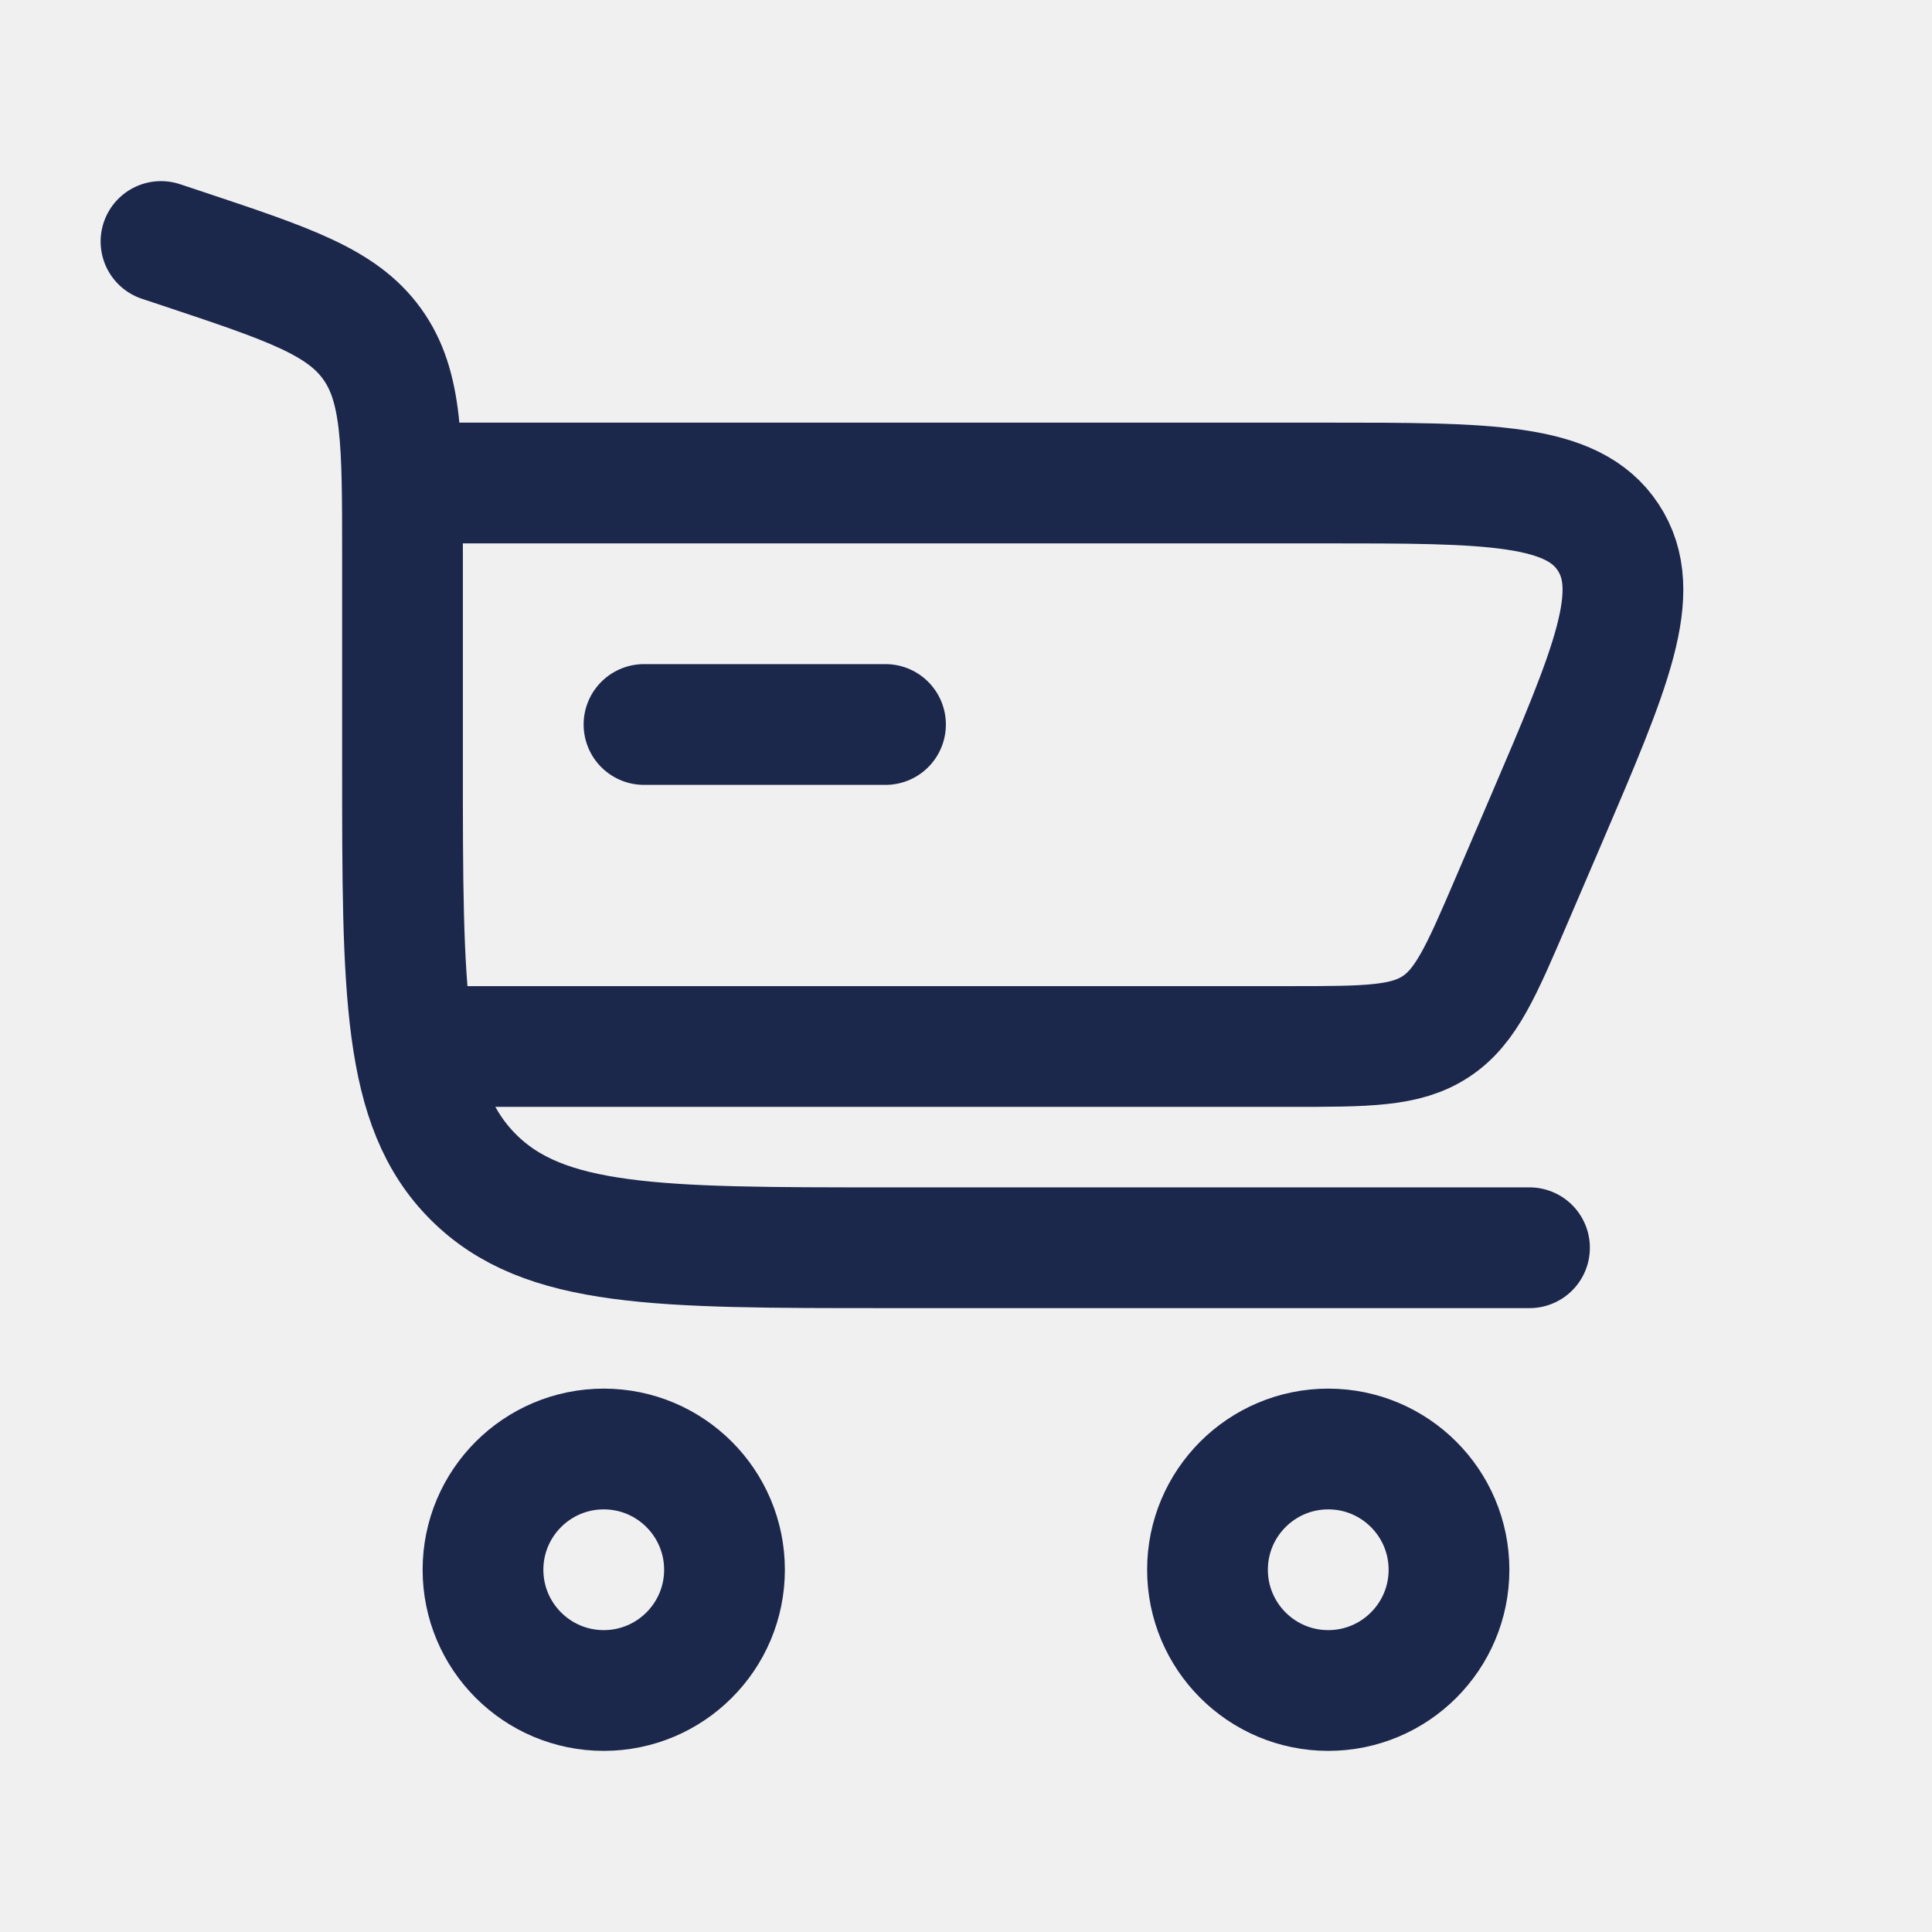
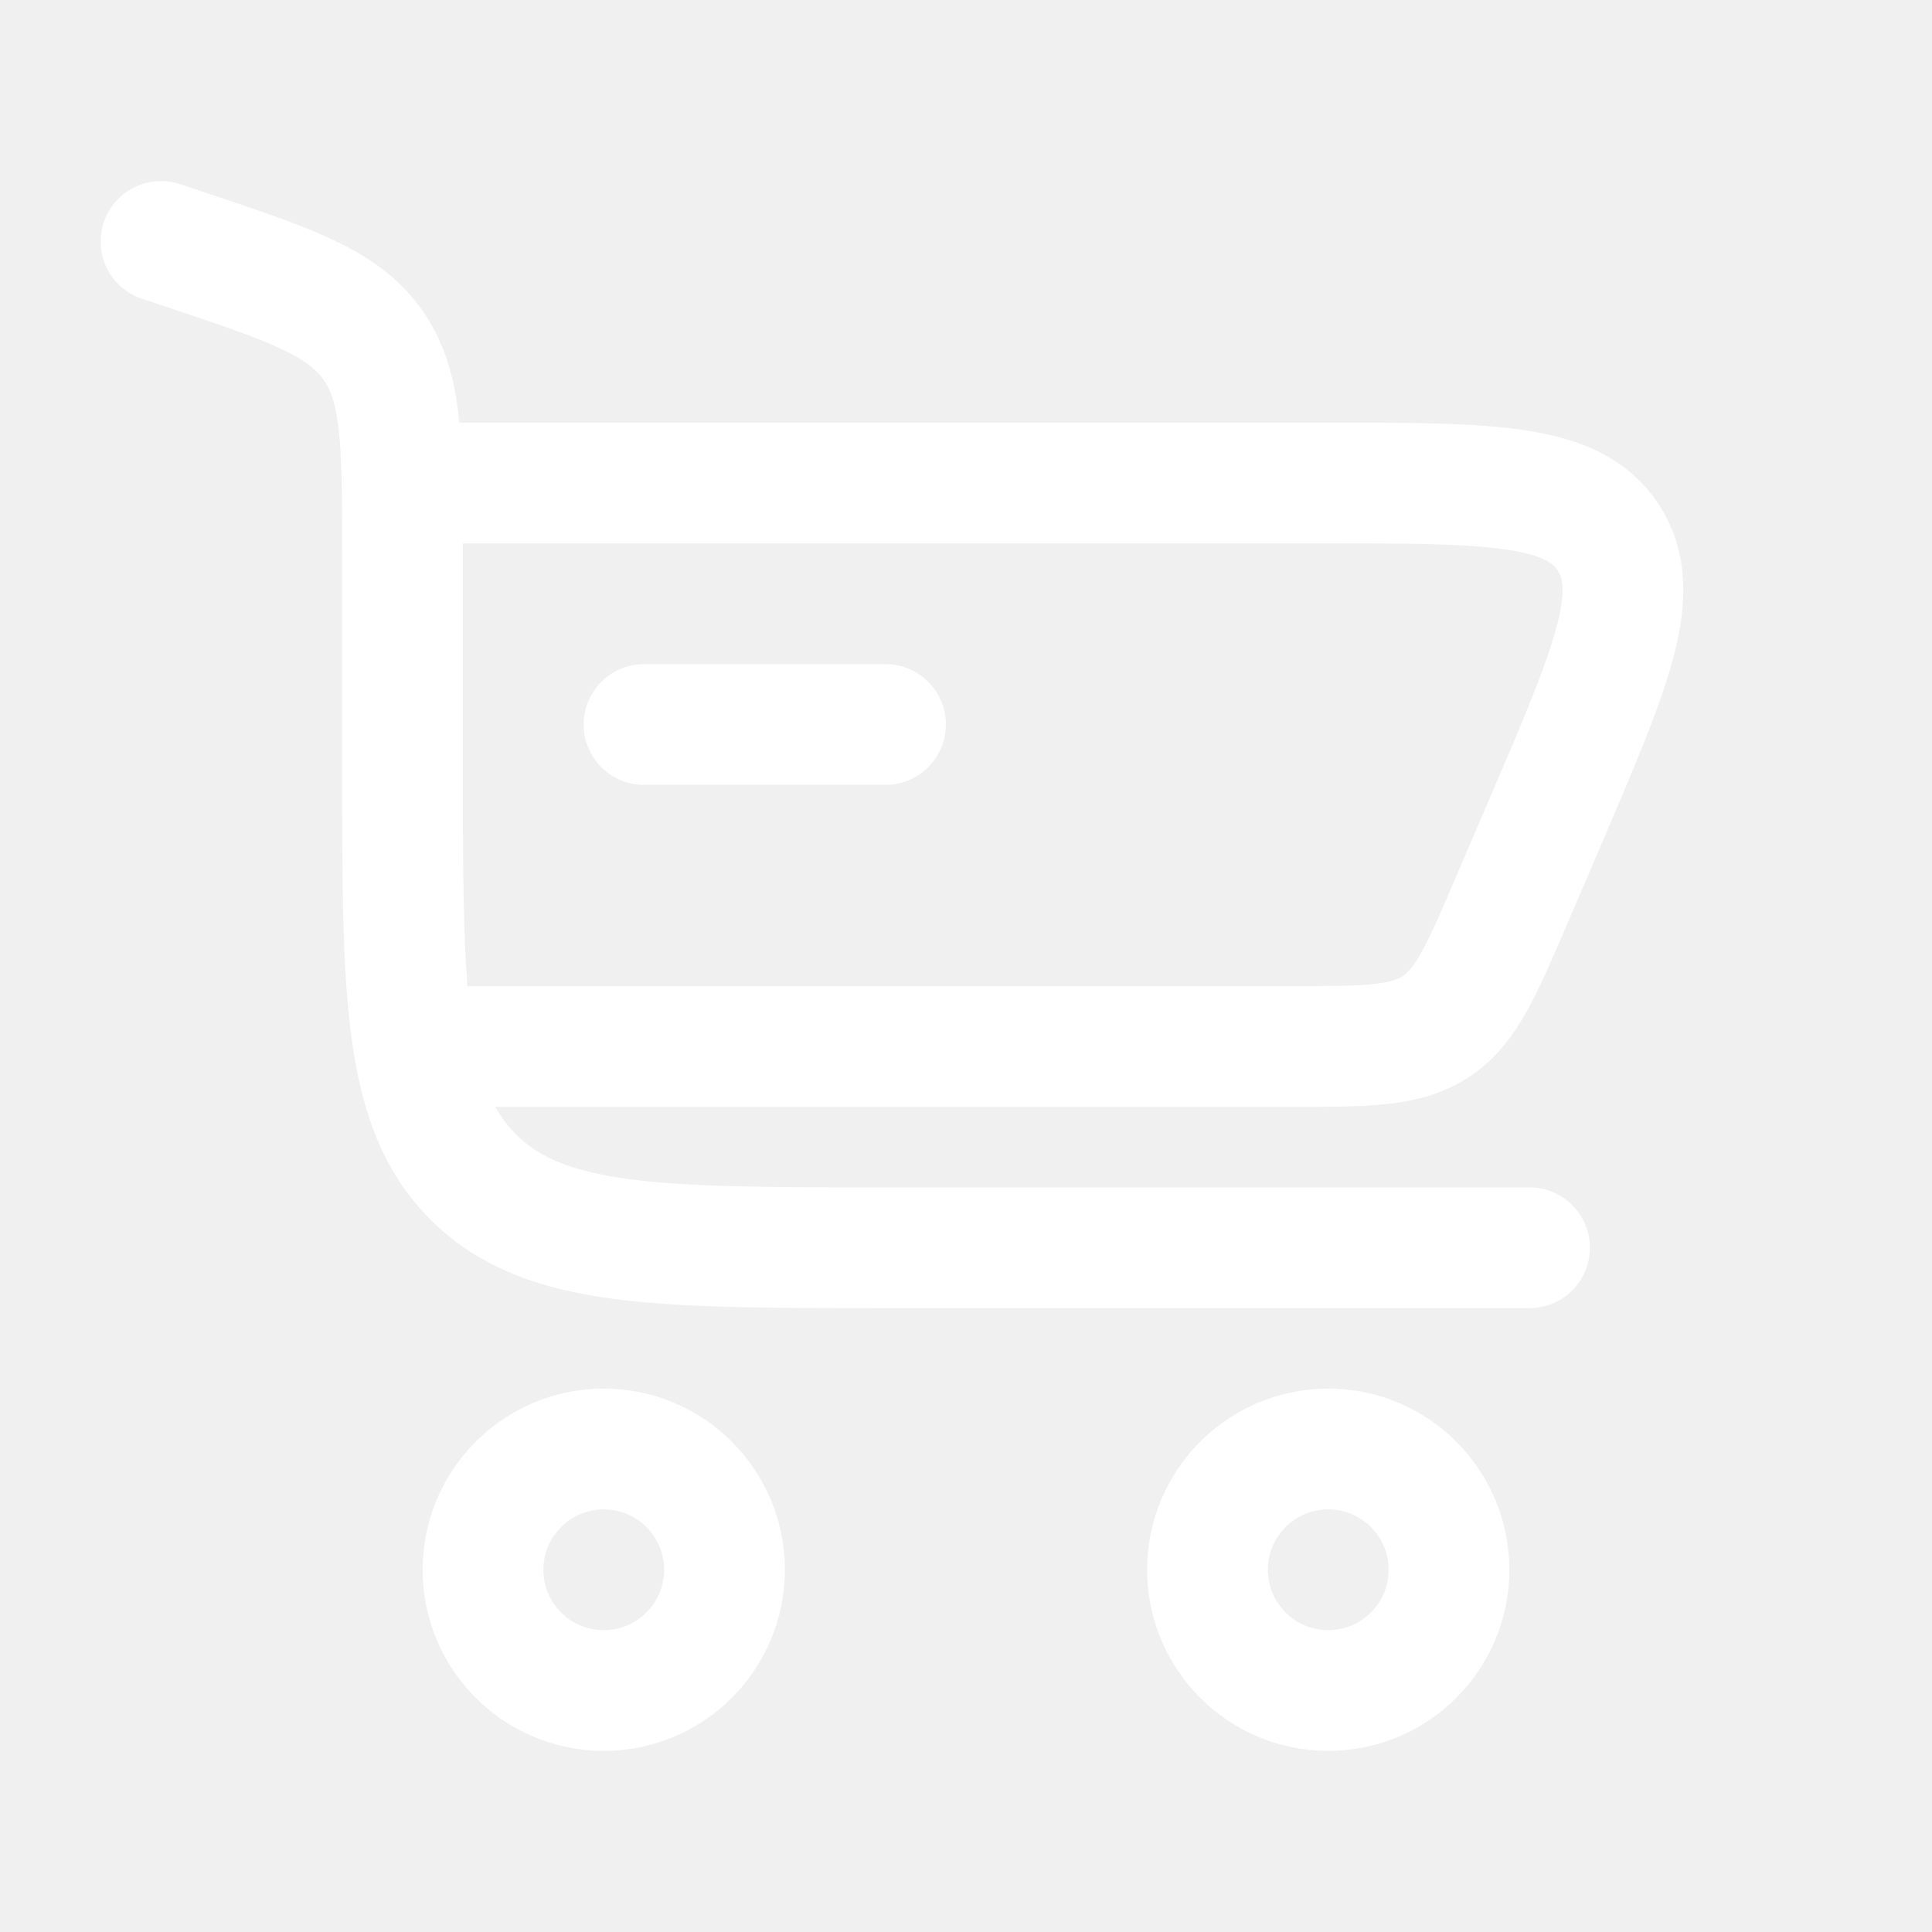
<svg xmlns="http://www.w3.org/2000/svg" width="800px" height="800px" viewBox="0 0 24 24" fill="none">
-   <path d="M2 3L2.265 3.088C3.585 3.528 4.245 3.748 4.622 4.272C5 4.796 5 5.492 5 6.883V9.5C5 12.328 5 13.743 5.879 14.621C6.757 15.5 8.172 15.5 11 15.5H19" stroke="#1C274C" stroke-width="1.5" stroke-linecap="round" />
-   <path d="M7.5 18C8.328 18 9 18.672 9 19.5C9 20.328 8.328 21 7.5 21C6.672 21 6 20.328 6 19.5C6 18.672 6.672 18 7.5 18Z" stroke="#1C274C" stroke-width="1.5" />
-   <path d="M16.5 18C17.328 18 18 18.672 18 19.5C18 20.328 17.328 21 16.5 21C15.672 21 15 20.328 15 19.5C15 18.672 15.672 18 16.5 18Z" stroke="#1C274C" stroke-width="1.5" />
-   <path d="M11 9H8" stroke="#1C274C" stroke-width="1.5" stroke-linecap="round" />
-   <path d="M5 6H16.45C18.505 6 19.533 6 19.977 6.674C20.422 7.349 20.017 8.293 19.208 10.182L18.779 11.182C18.401 12.064 18.212 12.505 17.837 12.752C17.461 13 16.981 13 16.022 13H5" stroke="#1C274C" stroke-width="1.5" />
+   <g id="SVGRepo_bgCarrier" stroke-width="0" />
+   <g id="SVGRepo_tracerCarrier" stroke-linecap="round" stroke-linejoin="round" />
+   <g id="SVGRepo_iconCarrier">
+     <path d="M2 3L2.265 3.088C3.585 3.528 4.245 3.748 4.622 4.272C5 4.796 5 5.492 5 6.883V9.5C5 12.328 5 13.743 5.879 14.621C6.757 15.5 8.172 15.5 11 15.5H19" stroke="#fff" stroke-width="1.5" stroke-linecap="round" />
+     <path d="M7.5 18C8.328 18 9 18.672 9 19.5C9 20.328 8.328 21 7.5 21C6.672 21 6 20.328 6 19.5C6 18.672 6.672 18 7.5 18Z" stroke="#fff" stroke-width="1.5" />
+     <path d="M16.5 18C17.328 18 18 18.672 18 19.5C18 20.328 17.328 21 16.5 21C15.672 21 15 20.328 15 19.5C15 18.672 15.672 18 16.5 18Z" stroke="#fff" stroke-width="1.5" />
+     <path d="M11 9H8" stroke="#fff" stroke-width="1.5" stroke-linecap="round" />
+     <path d="M5 6H16.45C18.505 6 19.533 6 19.977 6.674C20.422 7.349 20.017 8.293 19.208 10.182L18.779 11.182C18.401 12.064 18.212 12.505 17.837 12.752C17.461 13 16.981 13 16.022 13H5" stroke="#fff" stroke-width="1.5" />
+   </g>
</svg>
